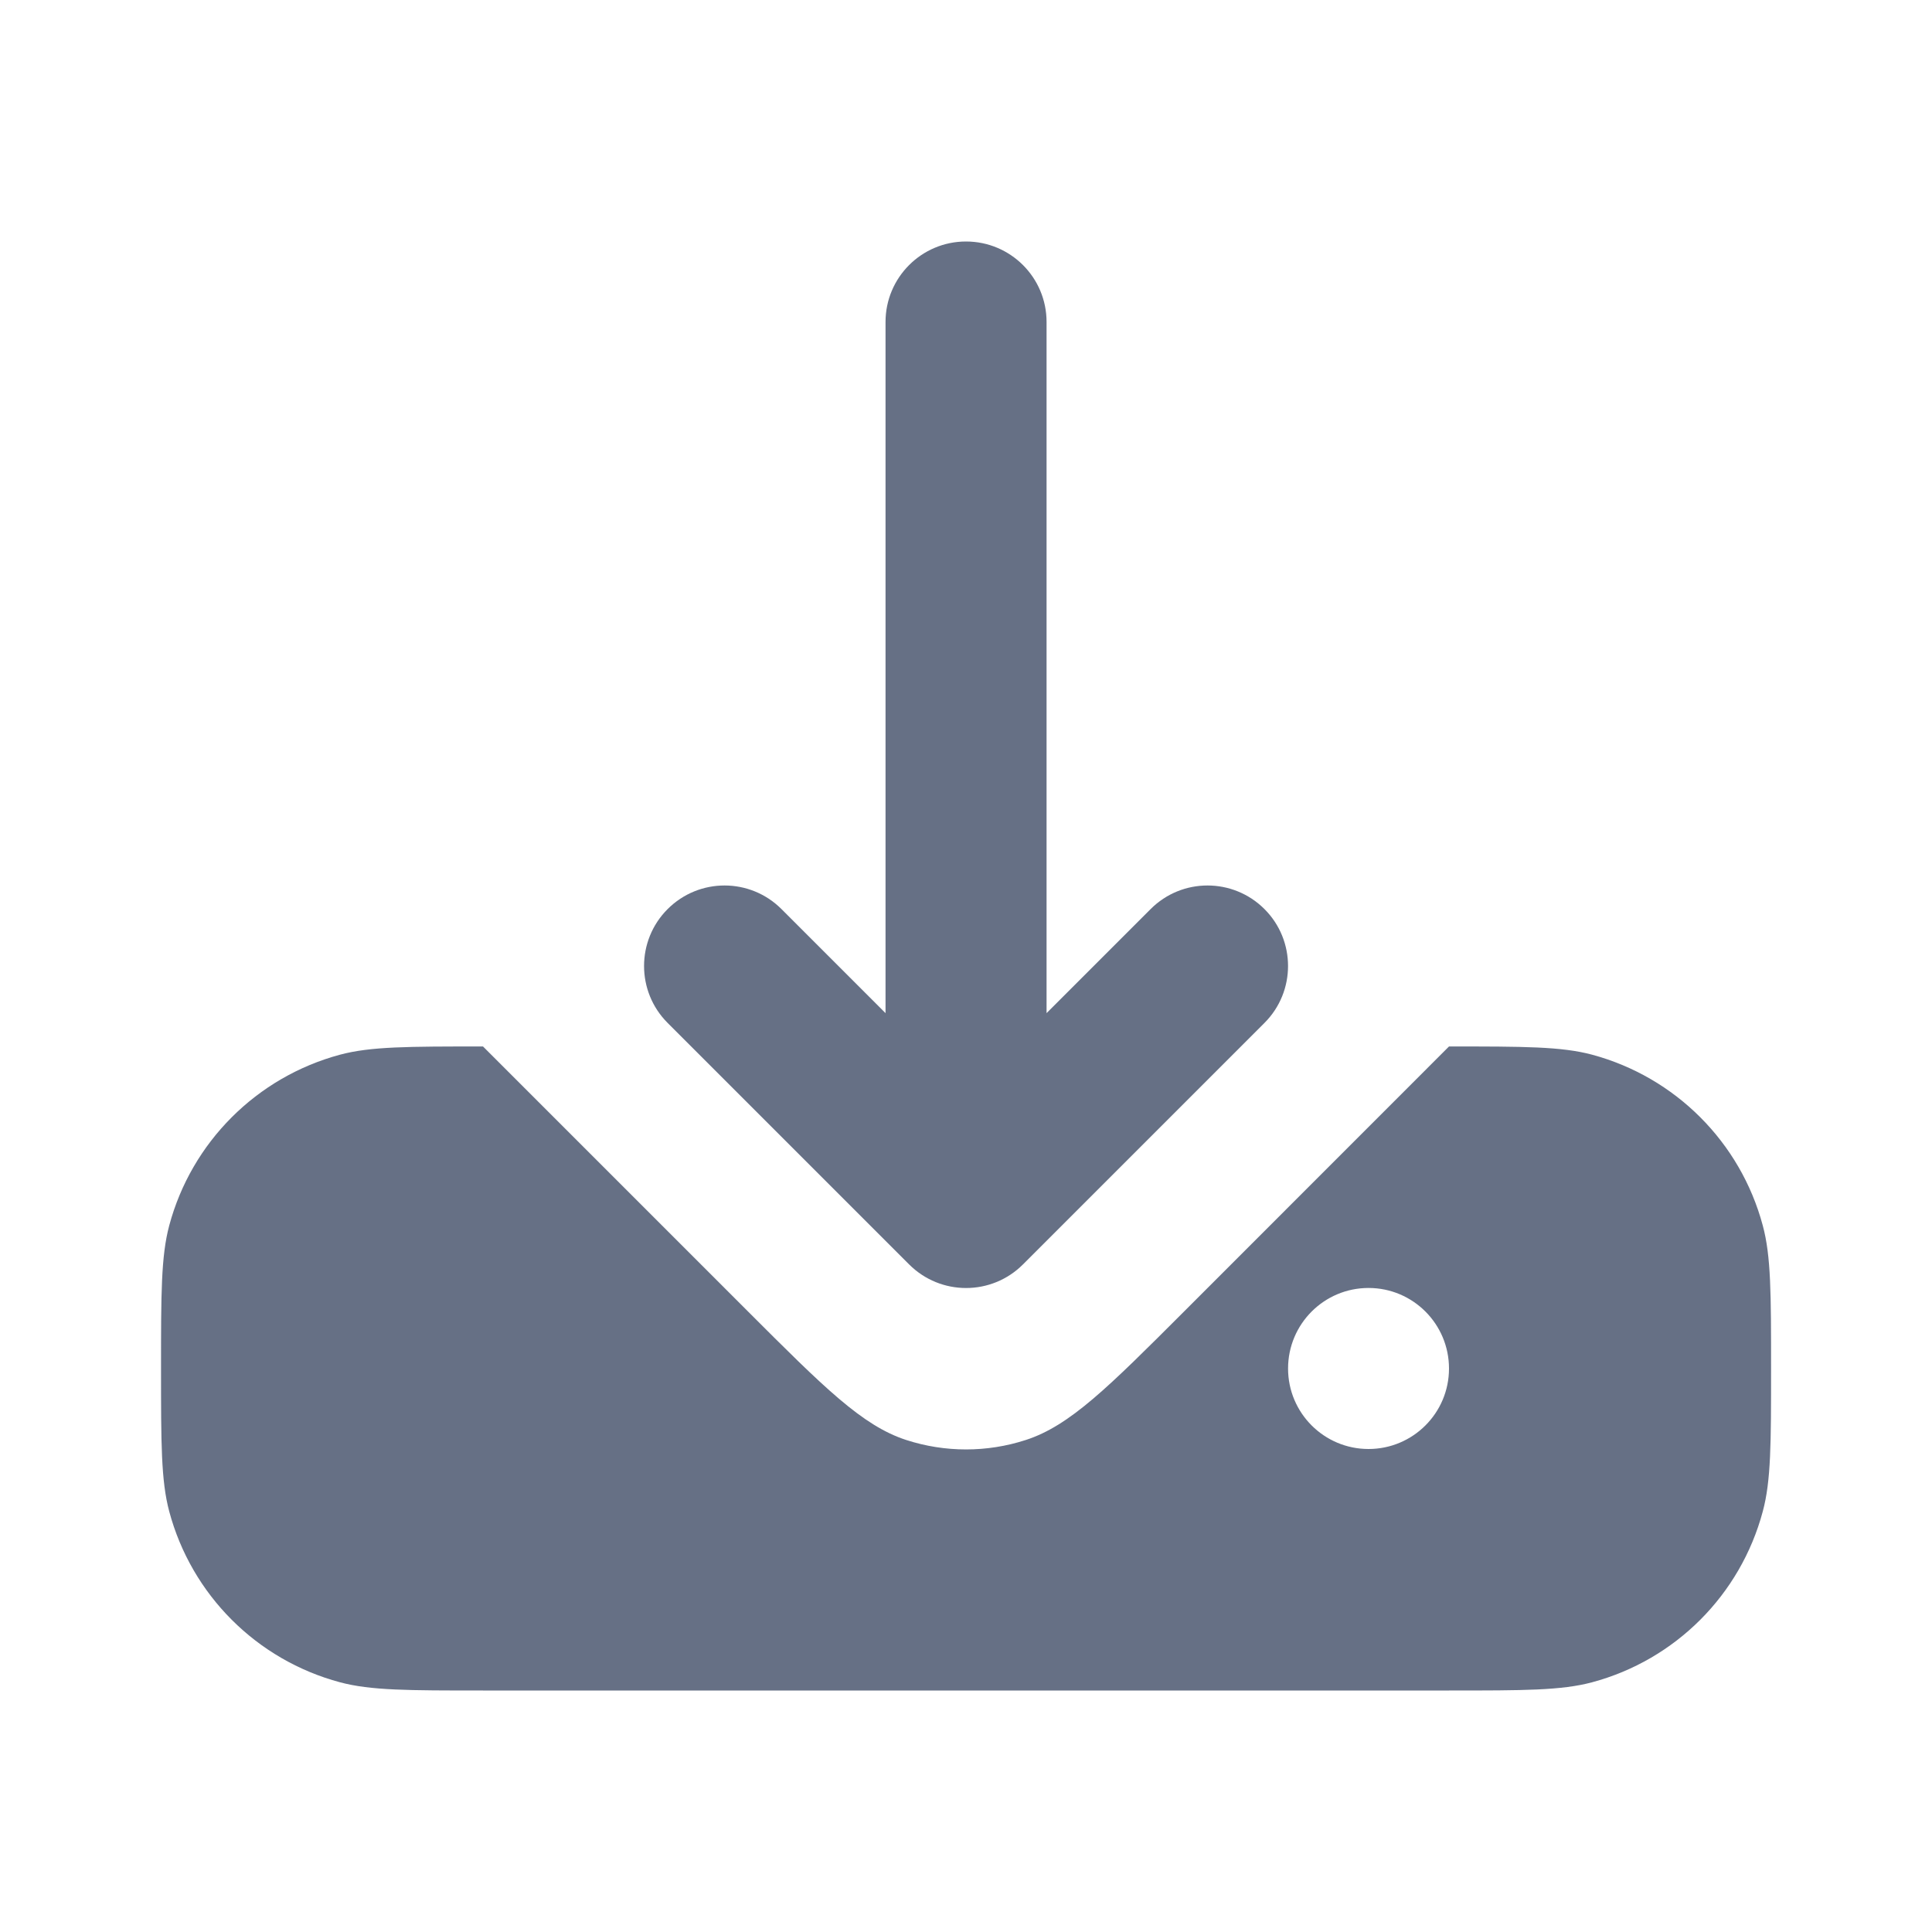
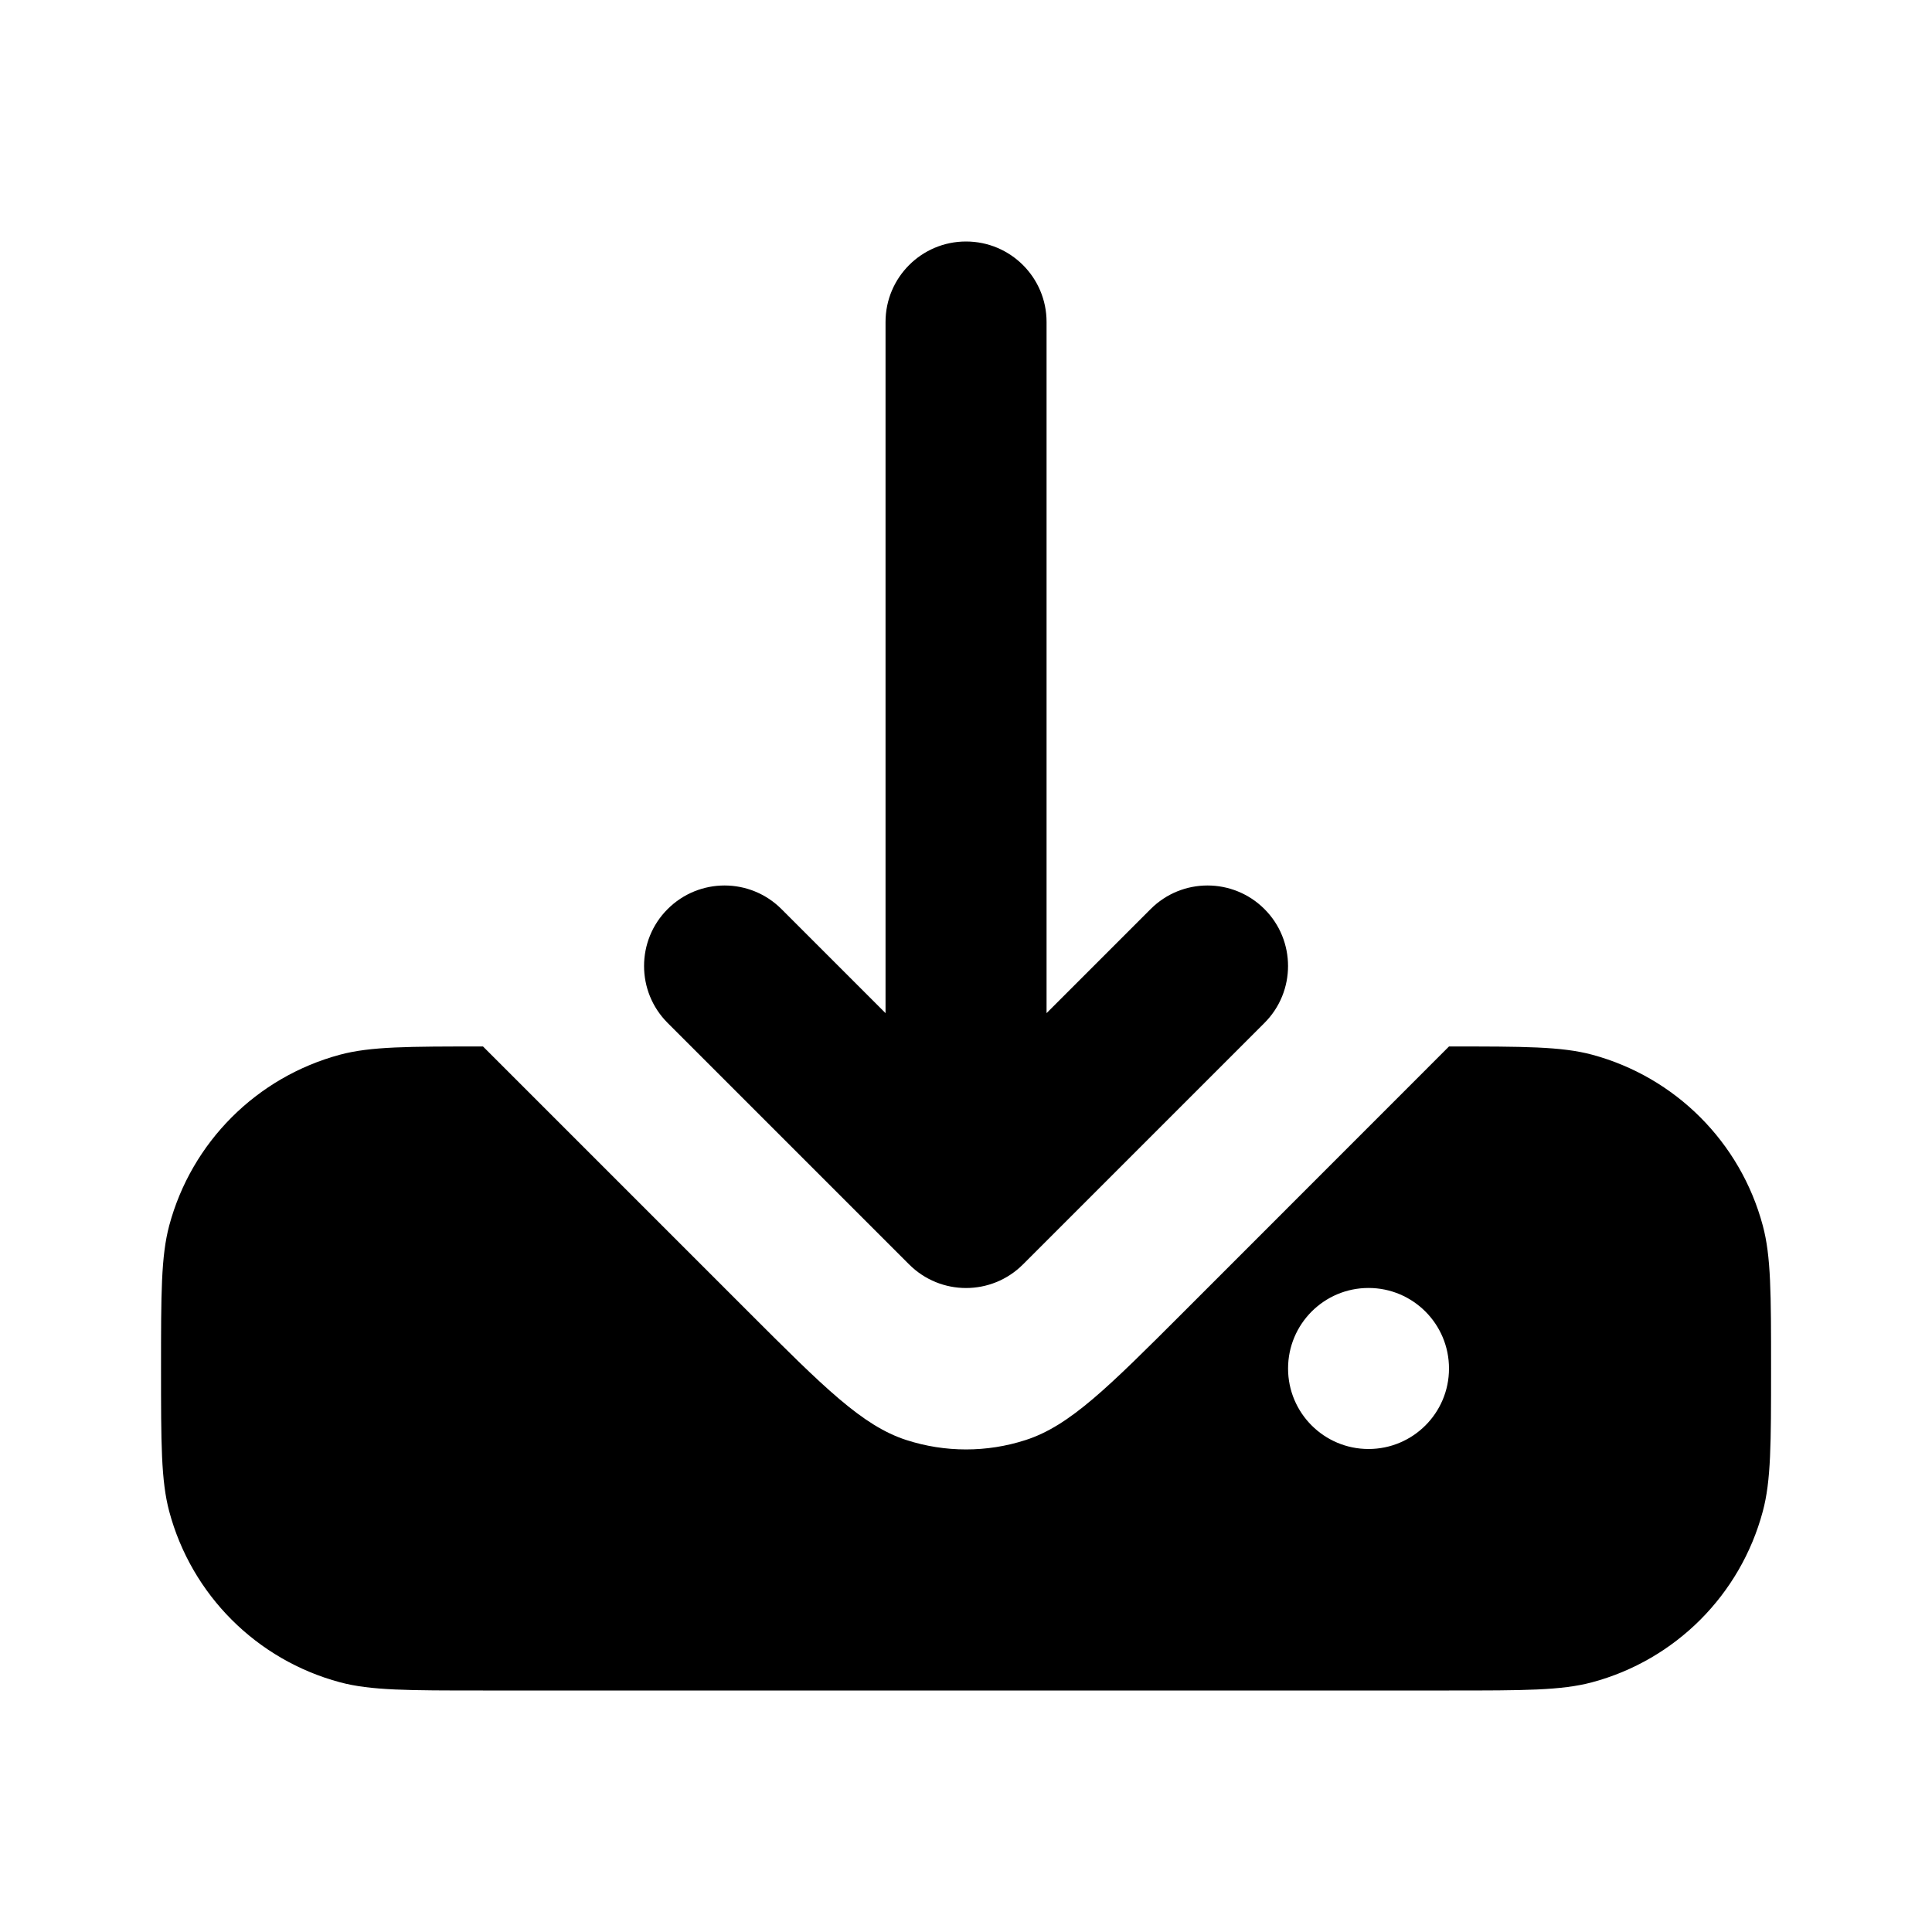
<svg xmlns="http://www.w3.org/2000/svg" width="20" height="20" viewBox="0 0 20 20" fill="none">
-   <path d="M10 2.5C10.461 2.5 10.834 2.873 10.834 3.333L10.834 10.488L11.911 9.411C12.236 9.085 12.764 9.085 13.09 9.411C13.415 9.736 13.415 10.264 13.09 10.589L10.59 13.089C10.264 13.415 9.737 13.415 9.411 13.089L6.911 10.589C6.586 10.264 6.586 9.736 6.911 9.411C7.237 9.085 7.764 9.085 8.09 9.411L9.167 10.488V3.333C9.167 2.873 9.54 2.5 10 2.5Z" fill="#667085" />
-   <path fill-rule="evenodd" clip-rule="evenodd" d="M1.752 12.686C1.667 13.004 1.667 13.392 1.667 14.167C1.667 14.942 1.667 15.329 1.752 15.647C1.983 16.51 2.657 17.184 3.52 17.415C3.838 17.5 4.225 17.5 5 17.5H15C15.775 17.5 16.163 17.5 16.481 17.415C17.343 17.184 18.017 16.51 18.248 15.647C18.334 15.329 18.334 14.942 18.334 14.167C18.334 13.392 18.334 13.004 18.248 12.686C18.017 11.824 17.343 11.15 16.481 10.918C16.163 10.833 15.775 10.833 15 10.833L12.263 13.571C11.471 14.363 11.075 14.759 10.618 14.907C10.217 15.037 9.784 15.037 9.382 14.907C8.926 14.759 8.53 14.363 7.738 13.571L5 10.833C4.225 10.833 3.838 10.833 3.52 10.918C2.657 11.15 1.983 11.824 1.752 12.686ZM14.167 15C14.627 15 15 14.627 15 14.167C15 13.706 14.627 13.333 14.167 13.333C13.707 13.333 13.334 13.706 13.334 14.167C13.334 14.627 13.707 15 14.167 15Z" fill="#667085" />
+   <path d="M10 2.5C10.461 2.5 10.834 2.873 10.834 3.333L10.834 10.488L11.911 9.411C12.236 9.085 12.764 9.085 13.09 9.411C13.415 9.736 13.415 10.264 13.09 10.589L10.59 13.089C10.264 13.415 9.737 13.415 9.411 13.089L6.911 10.589C6.586 10.264 6.586 9.736 6.911 9.411C7.237 9.085 7.764 9.085 8.09 9.411L9.167 10.488V3.333C9.167 2.873 9.54 2.5 10 2.5Z" fill="currentColor" />
+   <path fill-rule="evenodd" clip-rule="evenodd" d="M1.752 12.686C1.667 13.004 1.667 13.392 1.667 14.167C1.667 14.942 1.667 15.329 1.752 15.647C1.983 16.51 2.657 17.184 3.52 17.415C3.838 17.5 4.225 17.5 5 17.5H15C15.775 17.5 16.163 17.5 16.481 17.415C17.343 17.184 18.017 16.51 18.248 15.647C18.334 15.329 18.334 14.942 18.334 14.167C18.334 13.392 18.334 13.004 18.248 12.686C18.017 11.824 17.343 11.15 16.481 10.918C16.163 10.833 15.775 10.833 15 10.833L12.263 13.571C11.471 14.363 11.075 14.759 10.618 14.907C10.217 15.037 9.784 15.037 9.382 14.907C8.926 14.759 8.53 14.363 7.738 13.571L5 10.833C4.225 10.833 3.838 10.833 3.52 10.918C2.657 11.15 1.983 11.824 1.752 12.686ZM14.167 15C14.627 15 15 14.627 15 14.167C15 13.706 14.627 13.333 14.167 13.333C13.707 13.333 13.334 13.706 13.334 14.167C13.334 14.627 13.707 15 14.167 15Z" fill="currentColor" />
</svg>
